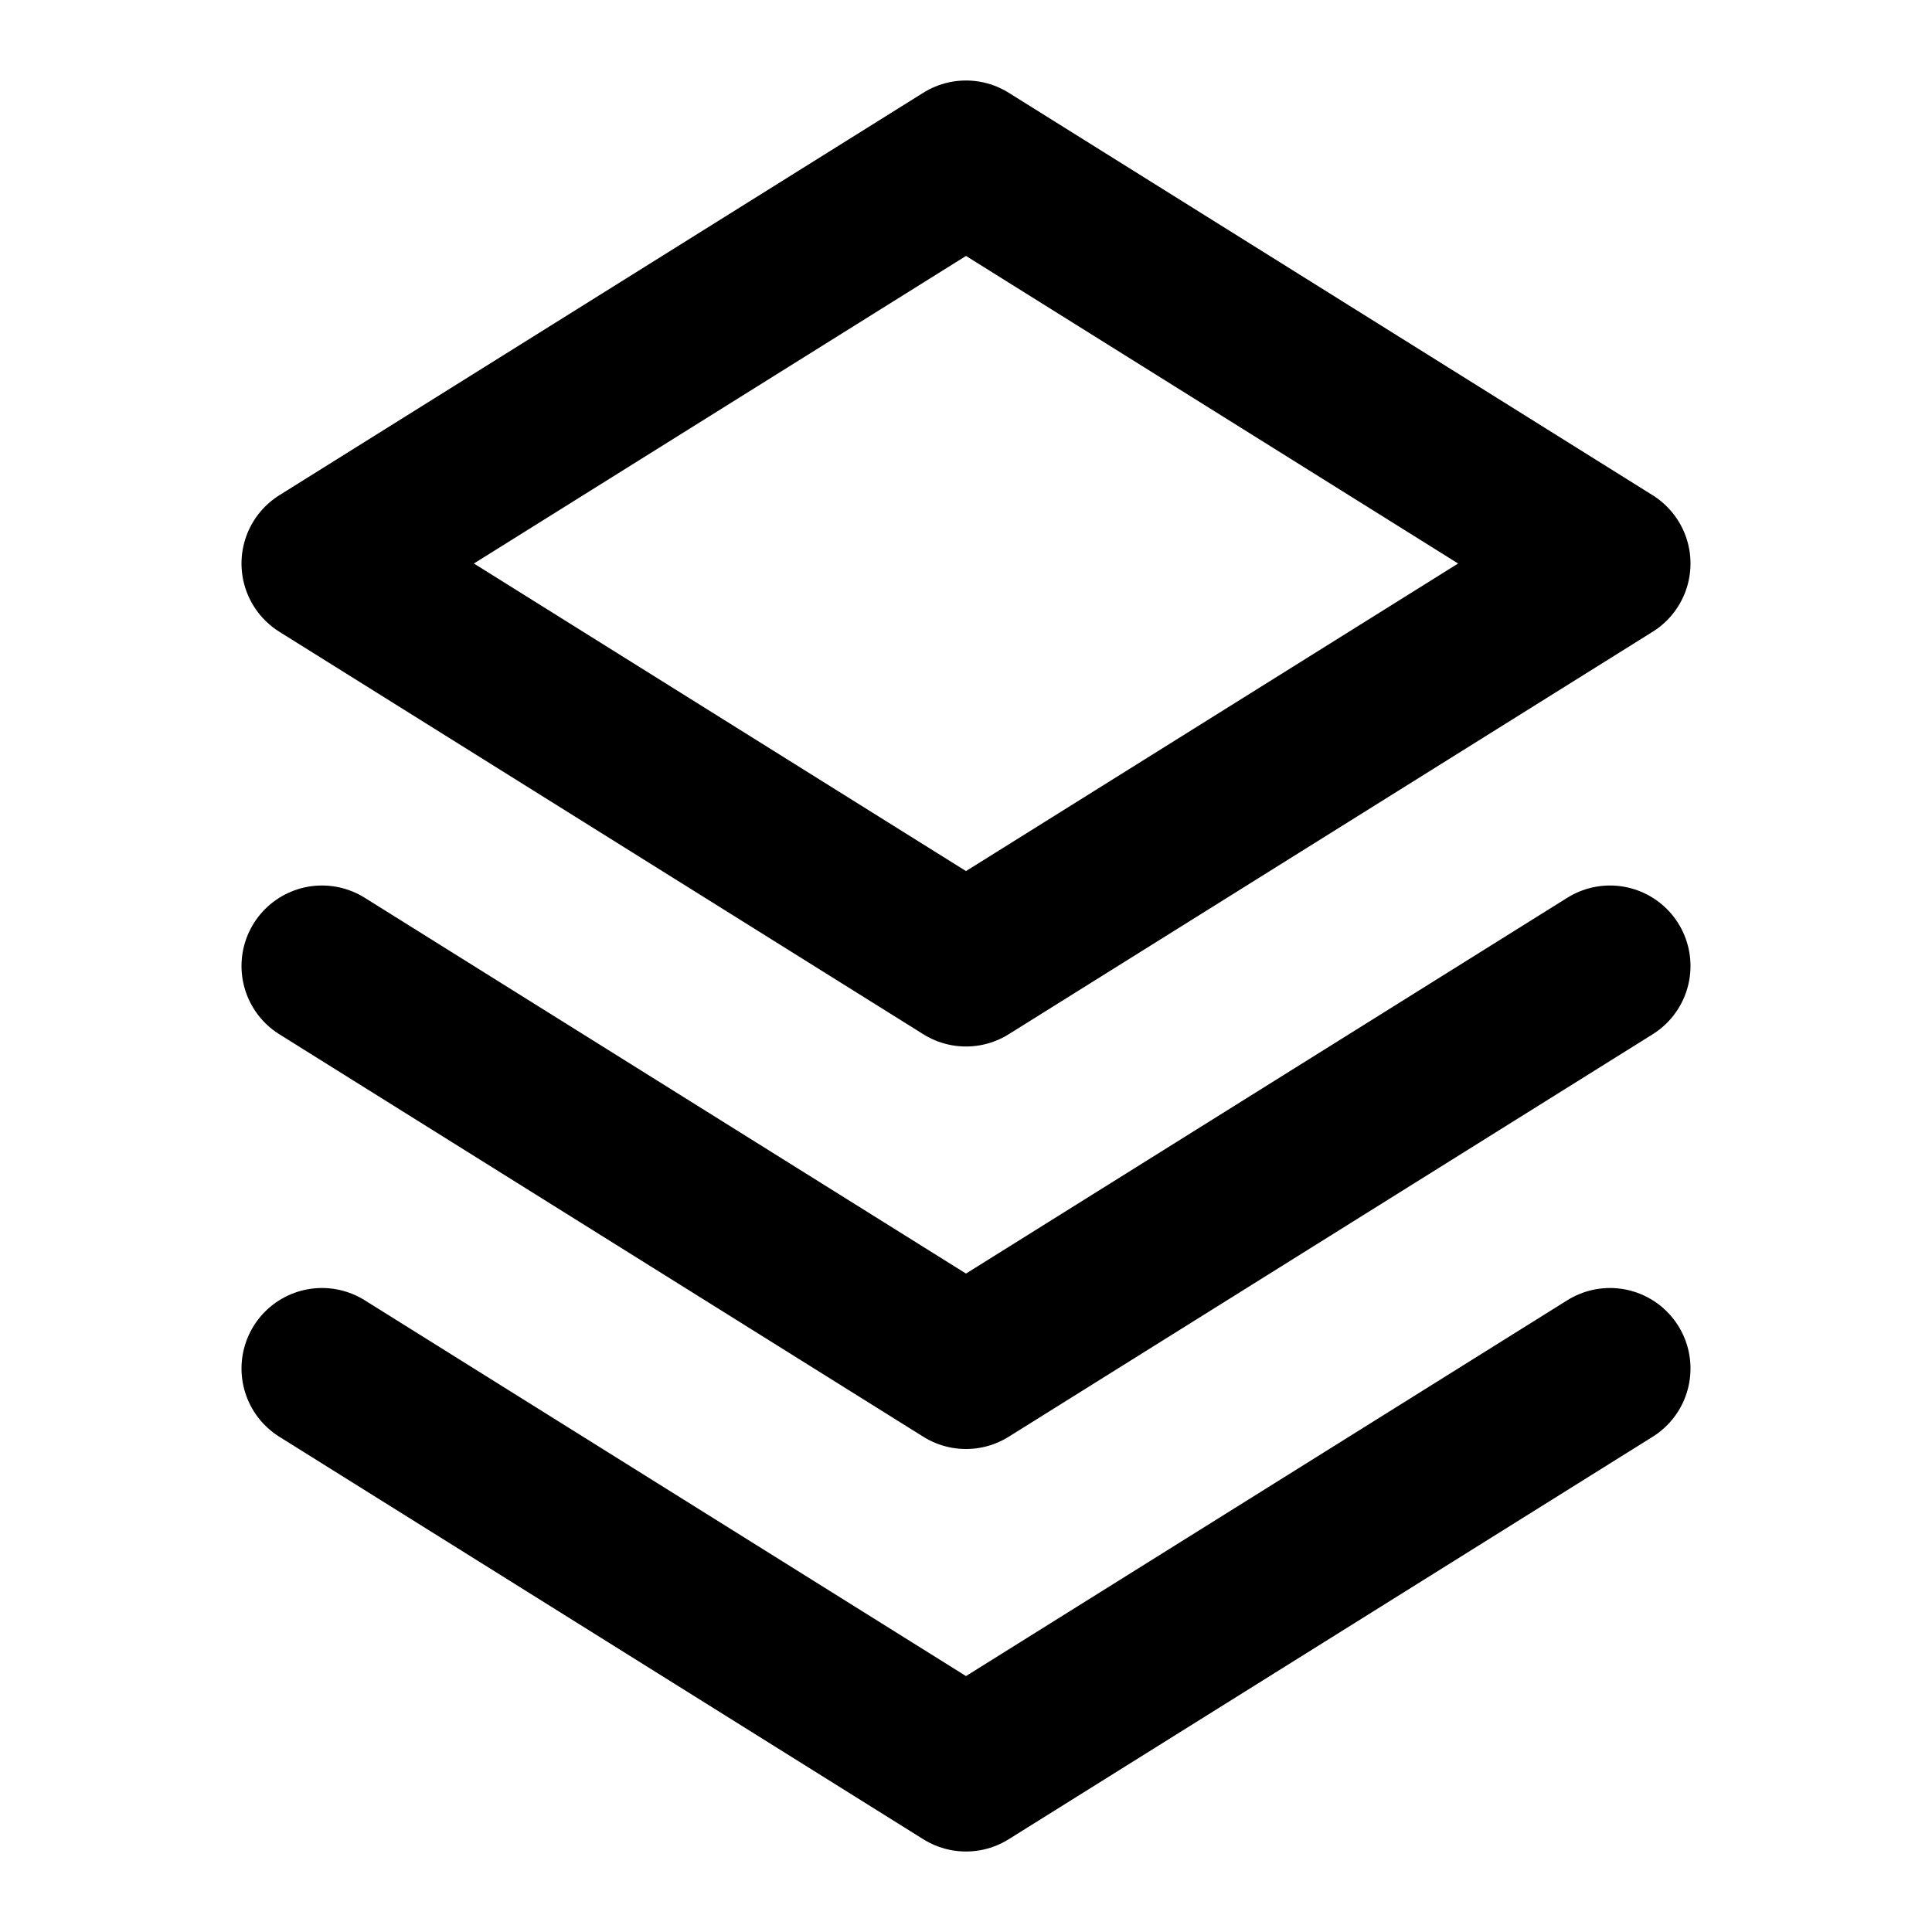
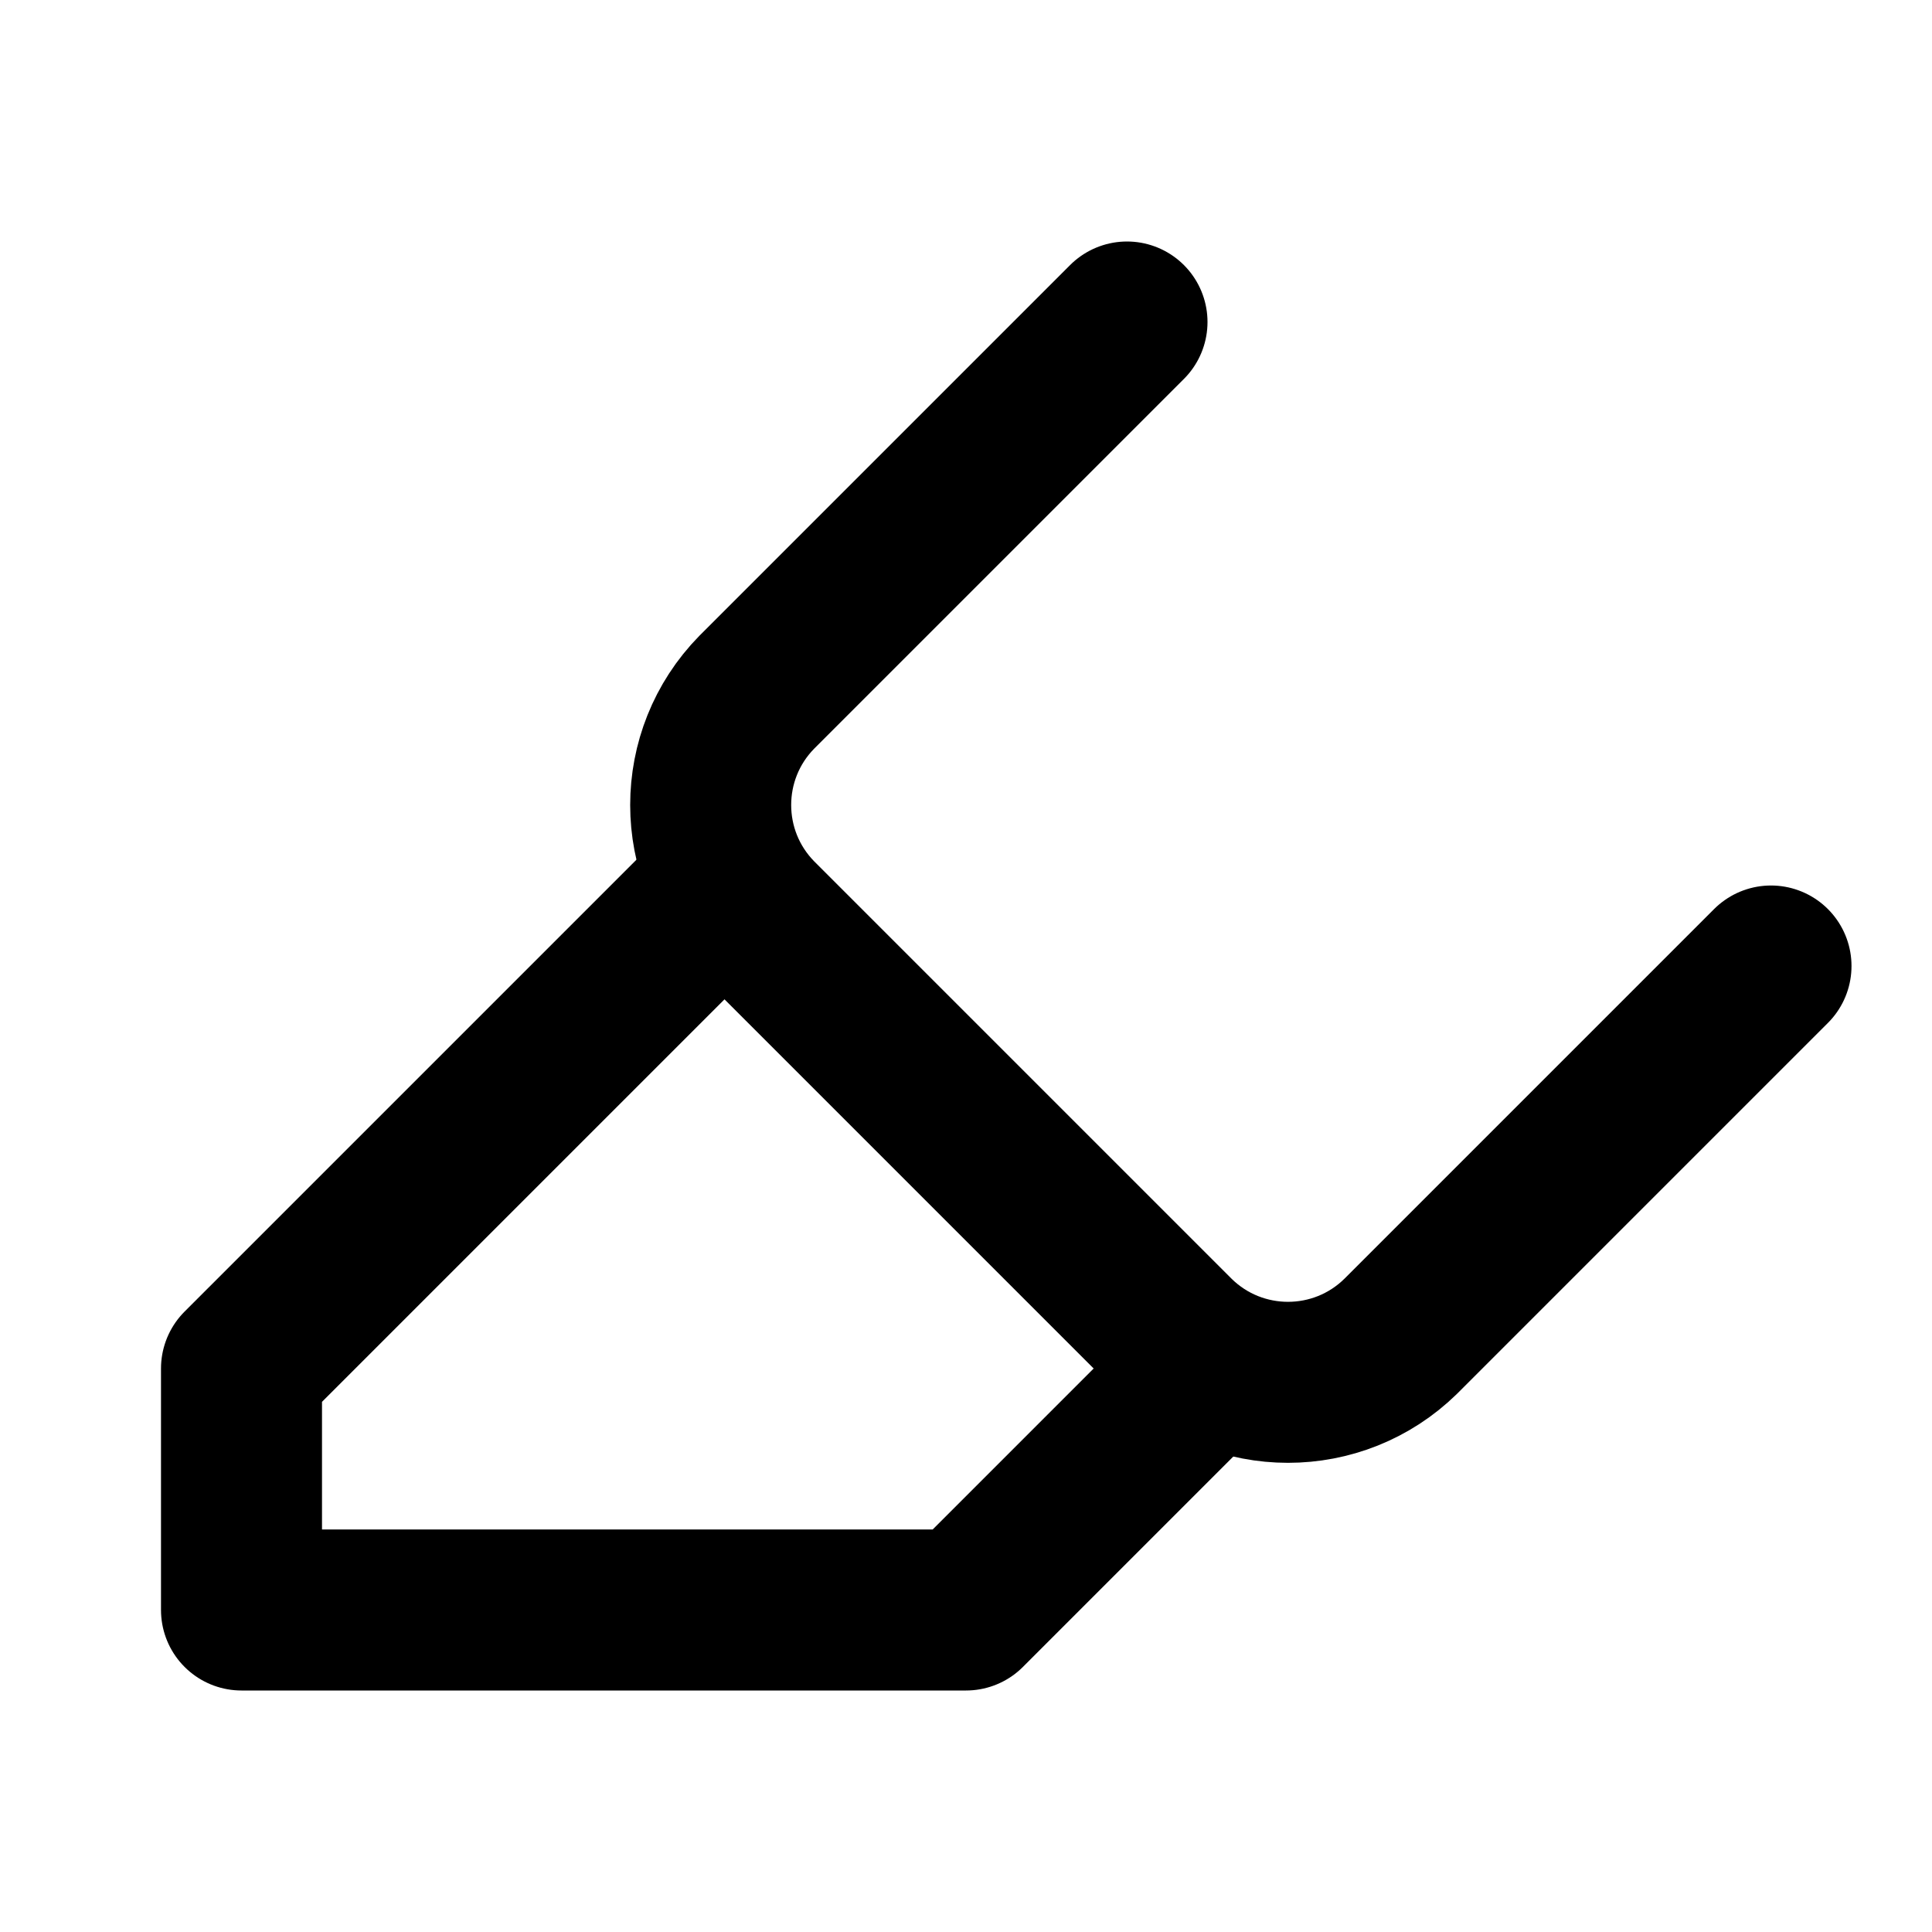
<svg xmlns="http://www.w3.org/2000/svg" width="24" height="24" viewBox="0 0 24 24" fill="none" stroke="currentColor" stroke-width="2" stroke-linecap="round" stroke-linejoin="round">
-   <path d="M12 2L4 7l8 5 8-5-8-5z" />
-   <path d="M4 12l8 5 8-5" />
-   <path d="M4 17l8 5 8-5" />
+   <path d="m9 11-6 6v3h9l3-3" />
+   <path d="m22 12-4.6 4.6a2 2 0 0 1-2.8 0l-5.2-5.2a2 2 0 0 1 0-2.8L14 4" />
</svg>
